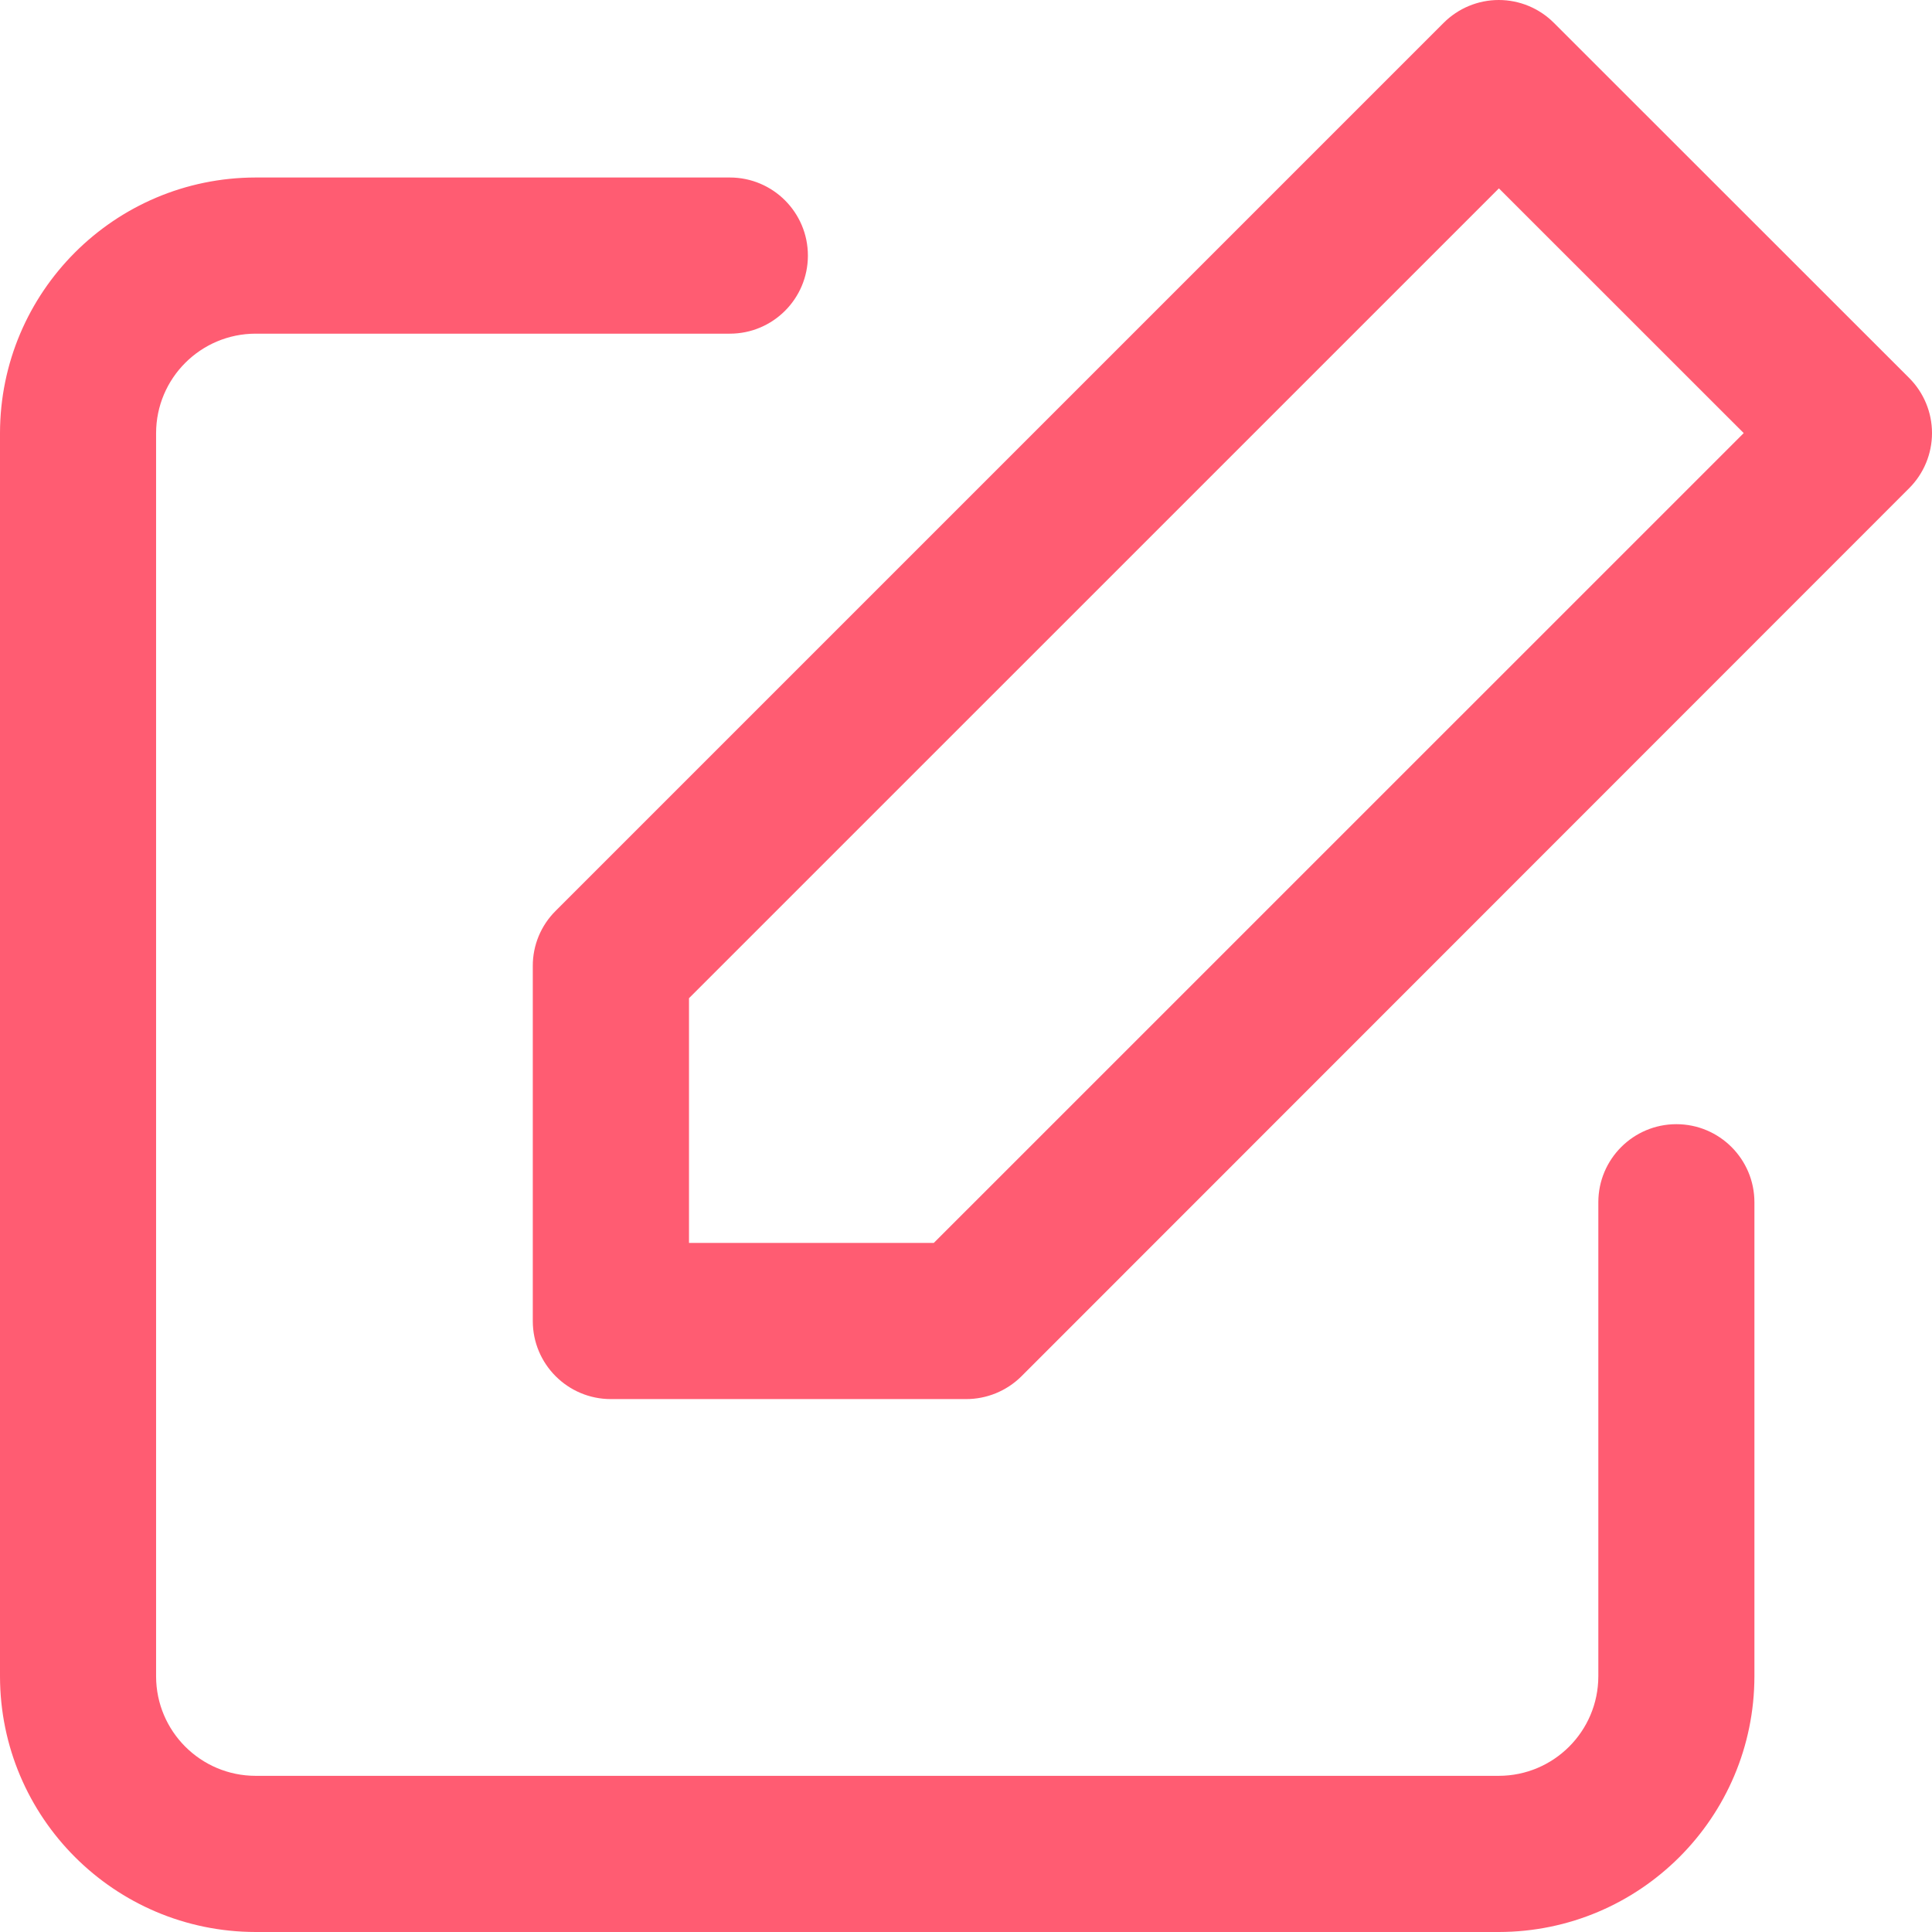
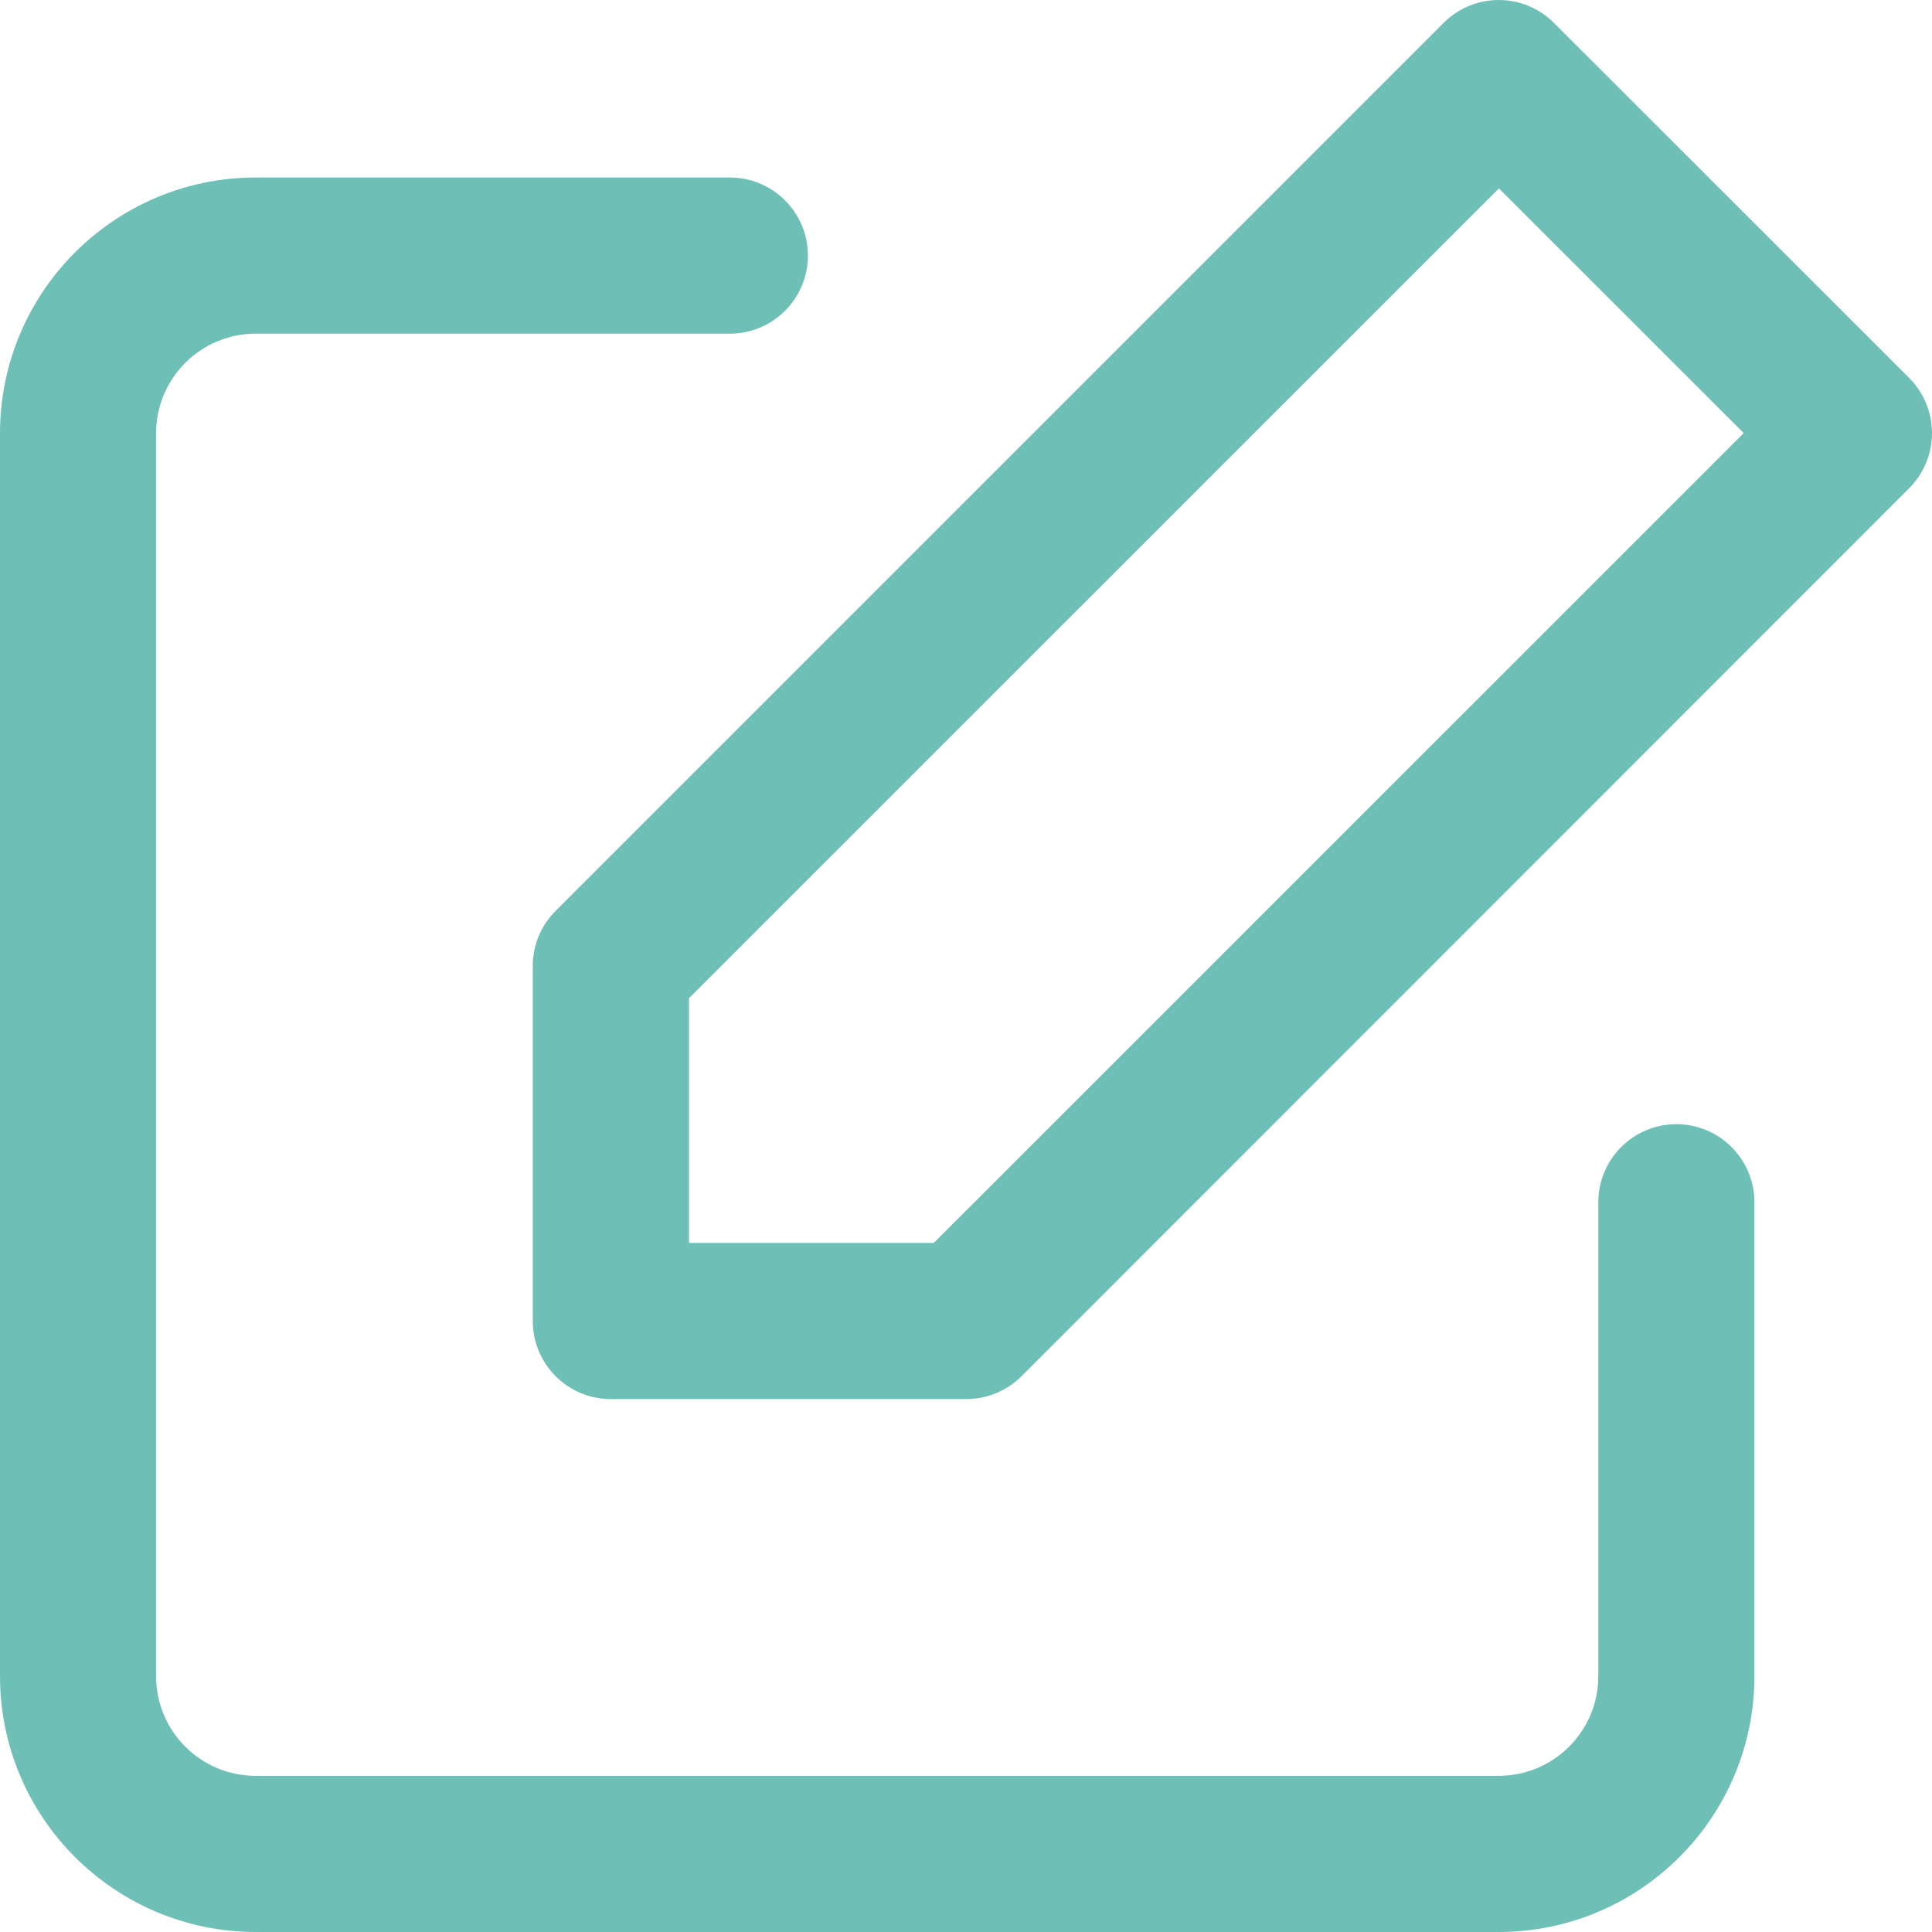
<svg xmlns="http://www.w3.org/2000/svg" width="48" height="48" viewBox="0 0 48 48">
  <defs>
    <style>
      .cls-1 {
-         fill: #ff5c72;
+         fill: #6EBFB5;
        fill-rule: evenodd;
      }
    </style>
  </defs>
  <path id="icon" class="cls-1" d="M496.649,3155.93a1.94,1.94,0,0,0-1.939,1.94v11.78a2.476,2.476,0,0,1-2.473,2.47H461.351a2.475,2.475,0,0,1-2.473-2.47v-30.89a2.475,2.475,0,0,1,2.473-2.47h11.781a1.94,1.94,0,0,0,0-3.88H461.351a6.359,6.359,0,0,0-6.351,6.35v30.89a6.359,6.359,0,0,0,6.351,6.35h30.886a6.359,6.359,0,0,0,6.351-6.35v-11.78A1.94,1.94,0,0,0,496.649,3155.93Zm5.783-18.54-8.824-8.82a1.935,1.935,0,0,0-2.743,0l-22.06,22.06a1.919,1.919,0,0,0-.568,1.37v8.82a1.94,1.94,0,0,0,1.939,1.94H479a1.948,1.948,0,0,0,1.371-.56l22.061-22.07A1.936,1.936,0,0,0,502.432,3137.39ZM478.2,3158.88h-6.082v-6.08l20.122-20.12,6.082,6.08Z" transform="translate(-455 -3128)" />
</svg>
